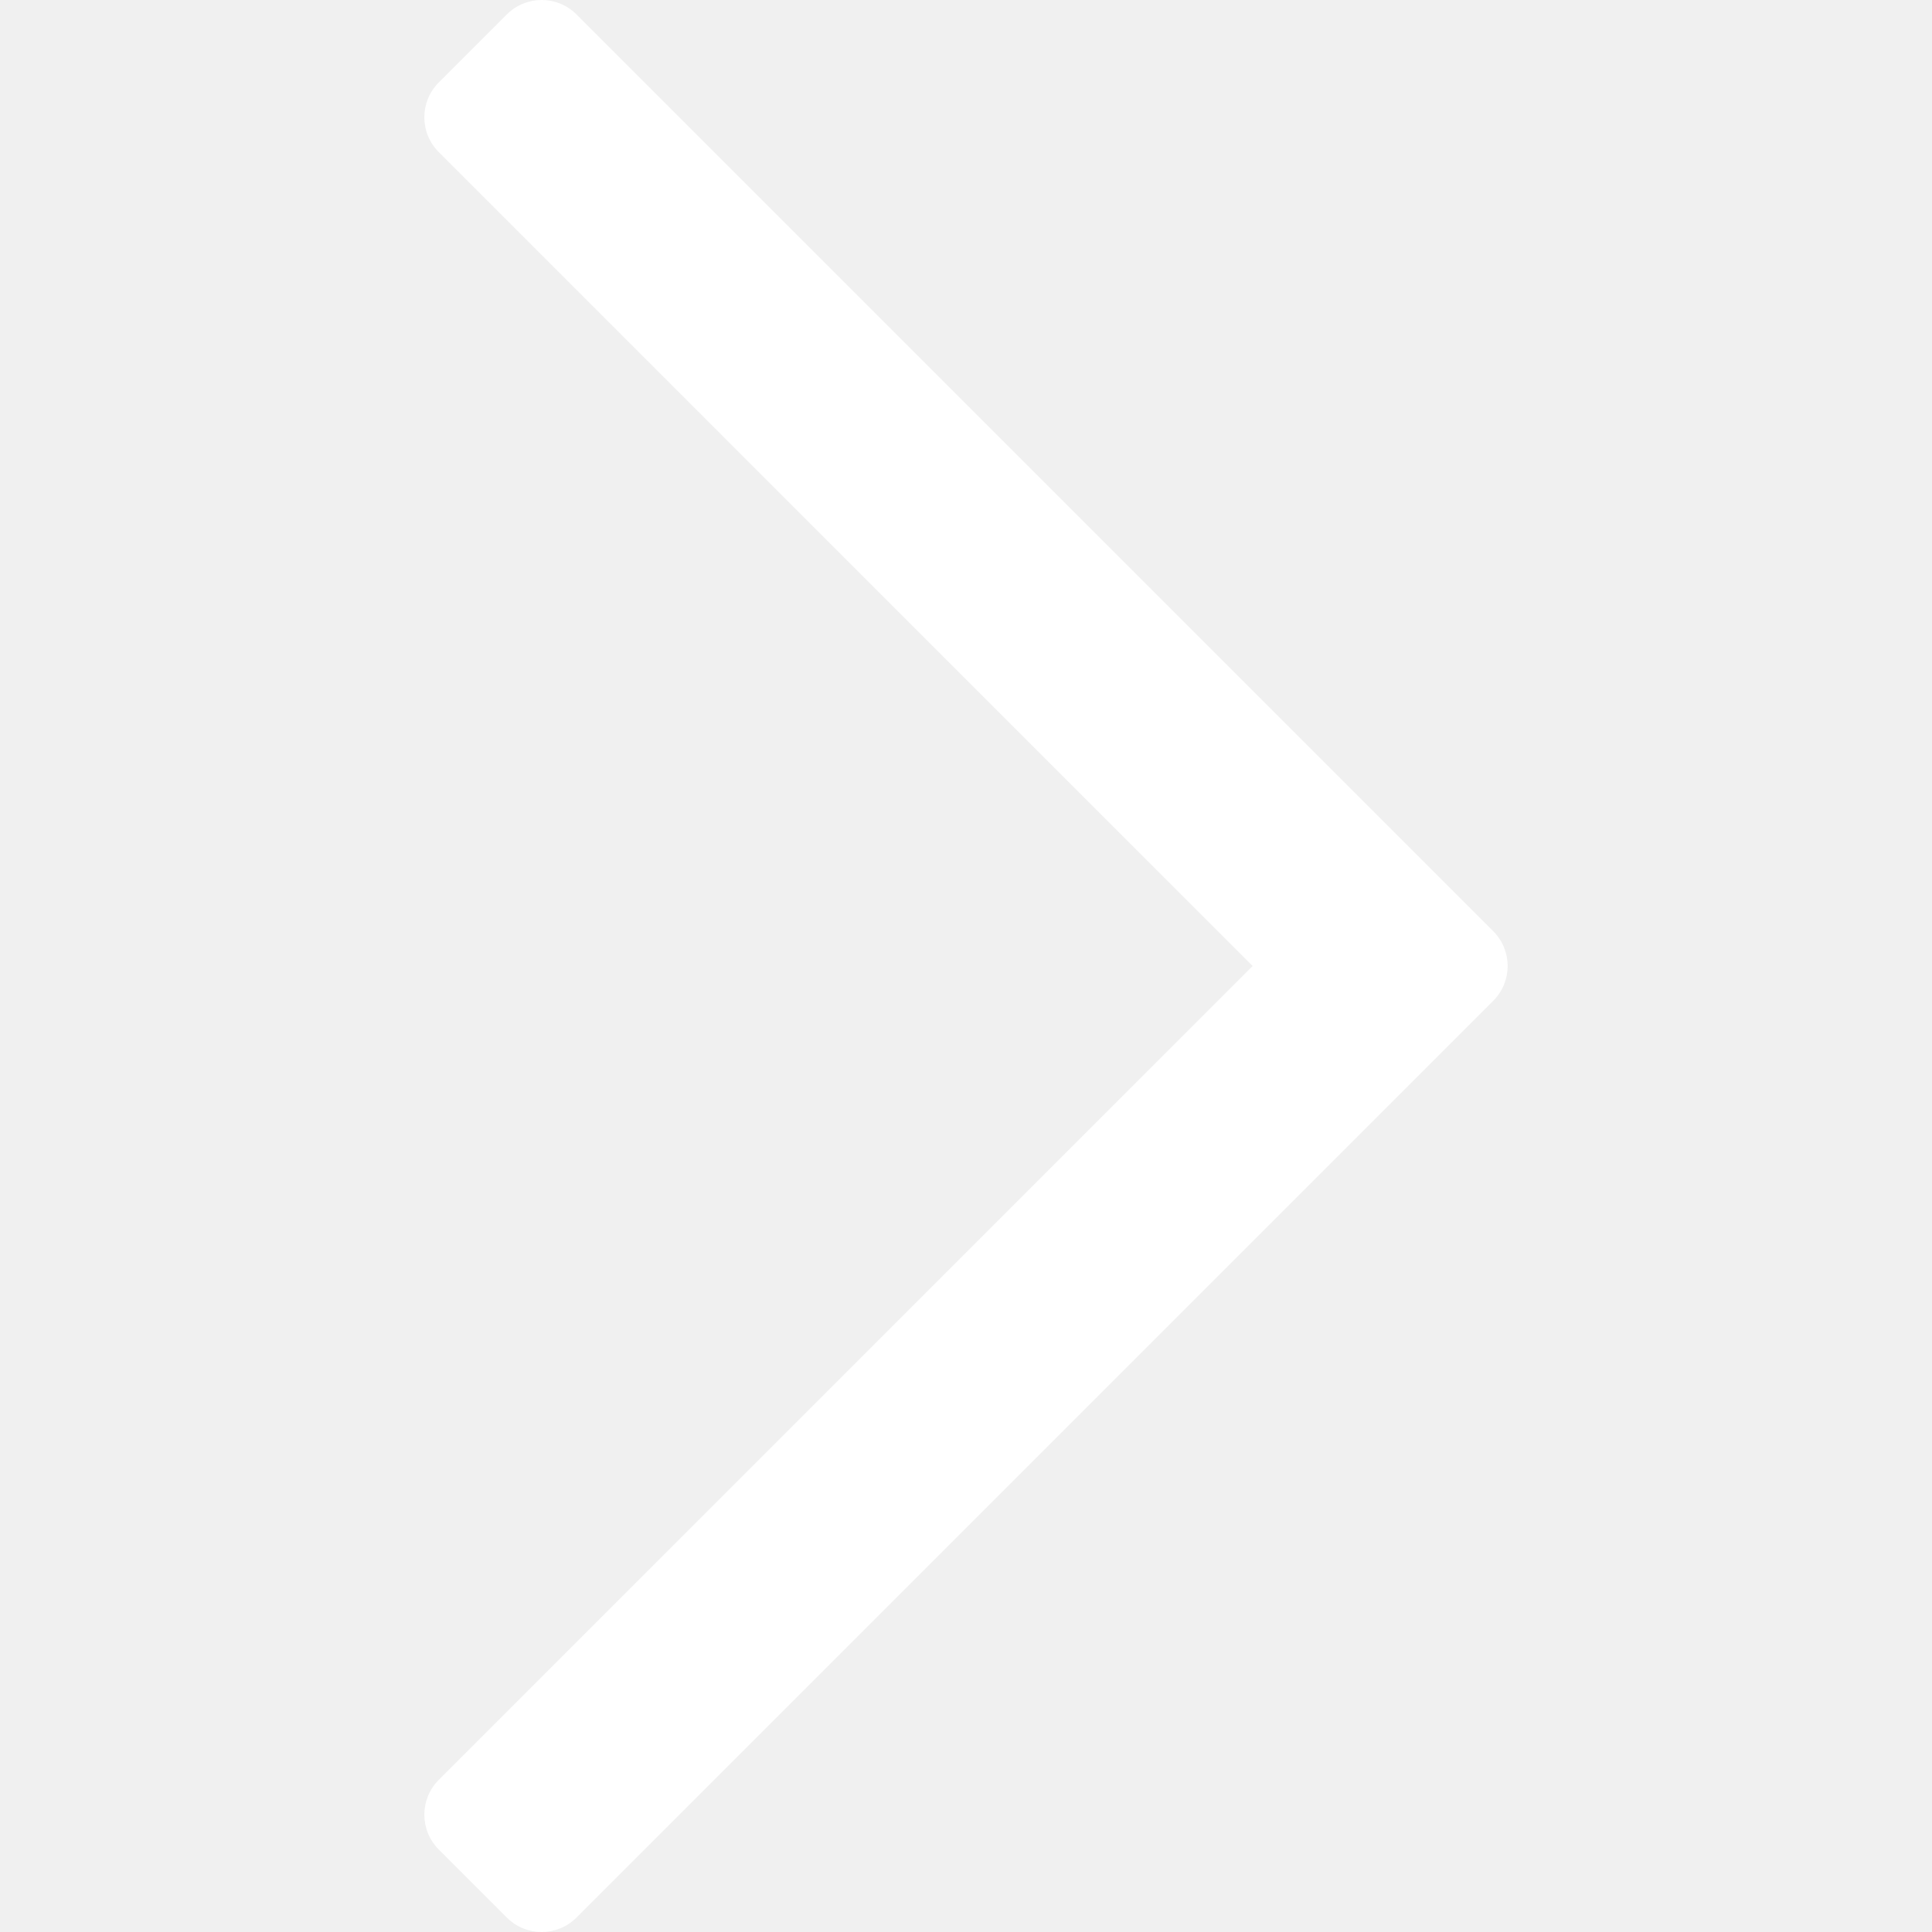
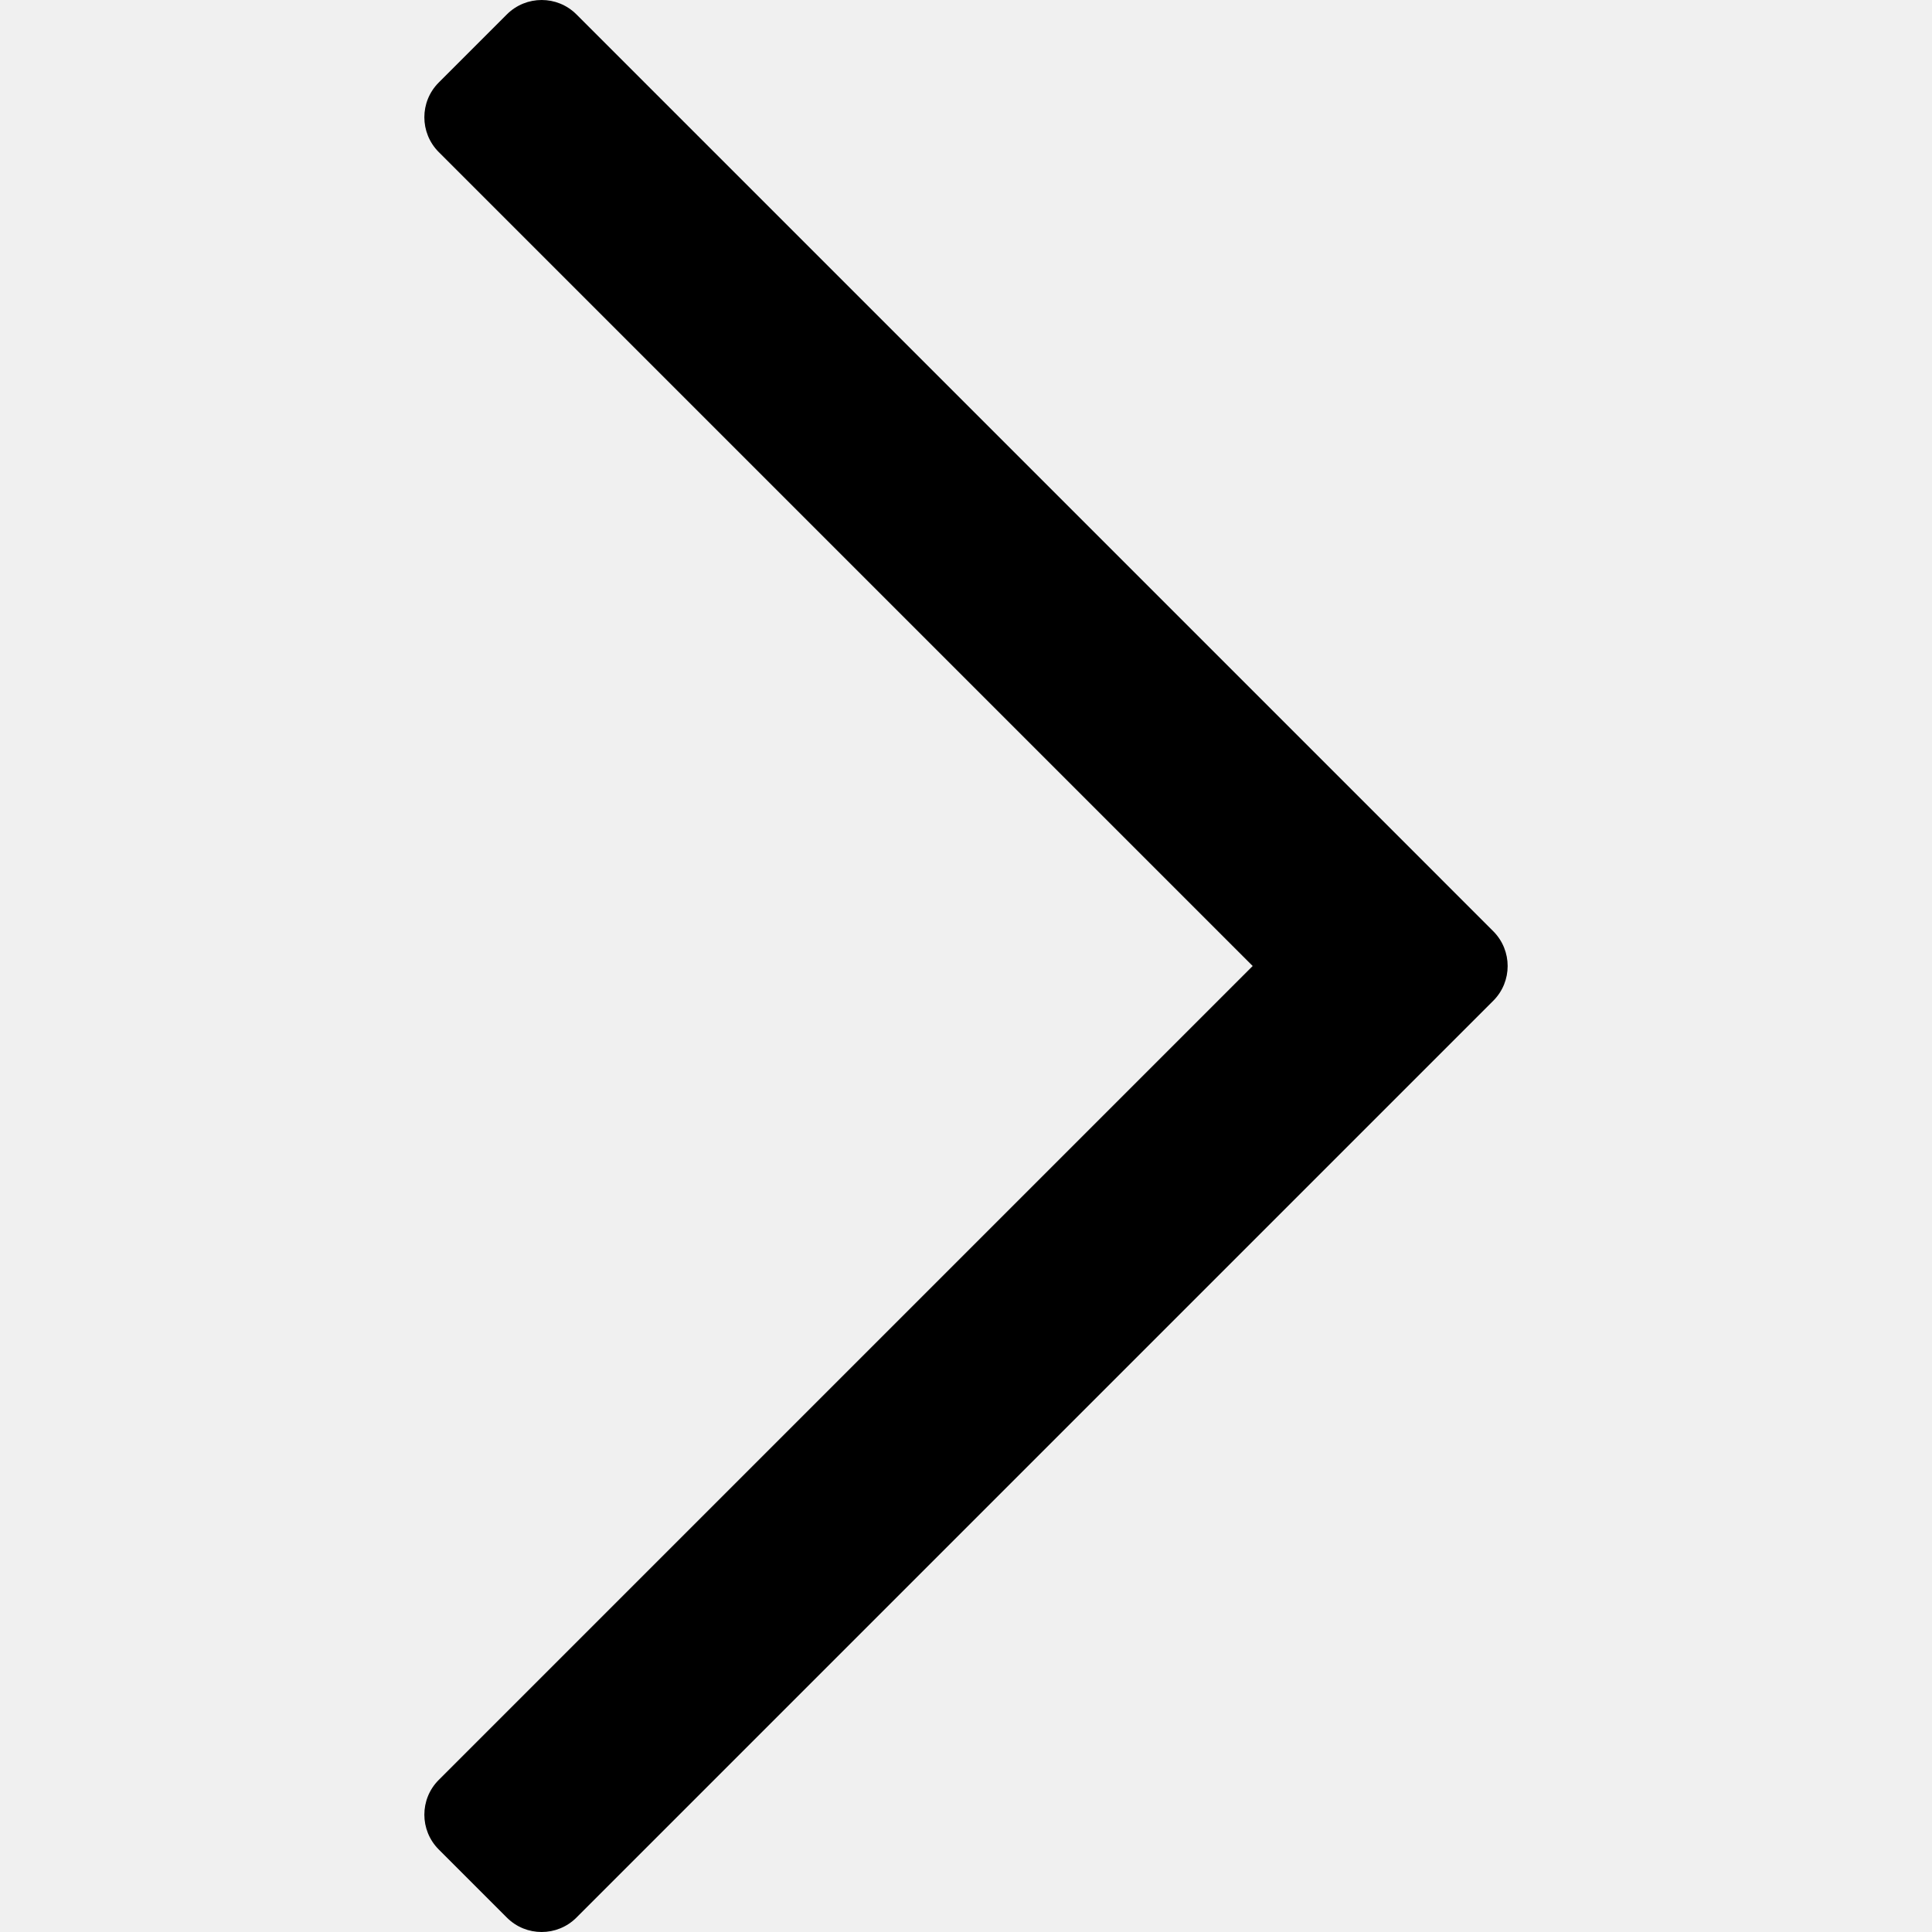
- <svg xmlns="http://www.w3.org/2000/svg" id="レイヤー_1" data-name="レイヤー 1" viewBox="0 0 2834.65 2834.65" fill="#FFF ">
-   <path d="M1837.88,1417.32,643.59,223a72.21,72.21,0,0,1,0-101.82L743.82,21a72.21,72.21,0,0,1,101.82,0L2090.83,1266.19l100.23,100.23a72.21,72.21,0,0,1,0,101.82L845.64,2813.65a72.21,72.21,0,0,1-101.82,0L643.59,2713.42a72.21,72.21,0,0,1,0-101.82Z" />
+ <svg xmlns="http://www.w3.org/2000/svg" version="1.1" id="レイヤー_1" x="0px" y="0px" viewBox="0 0 2834.6 2834.6" style="enable-background:new 0 0 2834.6 2834.6;" xml:space="preserve">
+   <path d="M1837.9,1417.3L643.6,223c-28-28.2-28-73.7,0-101.8L743.8,21C772-7,817.5-7,845.6,21l1245.2,1245.2l100.2,100.2  c28,28.2,28,73.7,0,101.8L845.6,2813.6c-28.2,28-73.7,28-101.8,0l-100.2-100.2c-28-28.2-28-73.7,0-101.8L1837.9,1417.3z" />
</svg>
